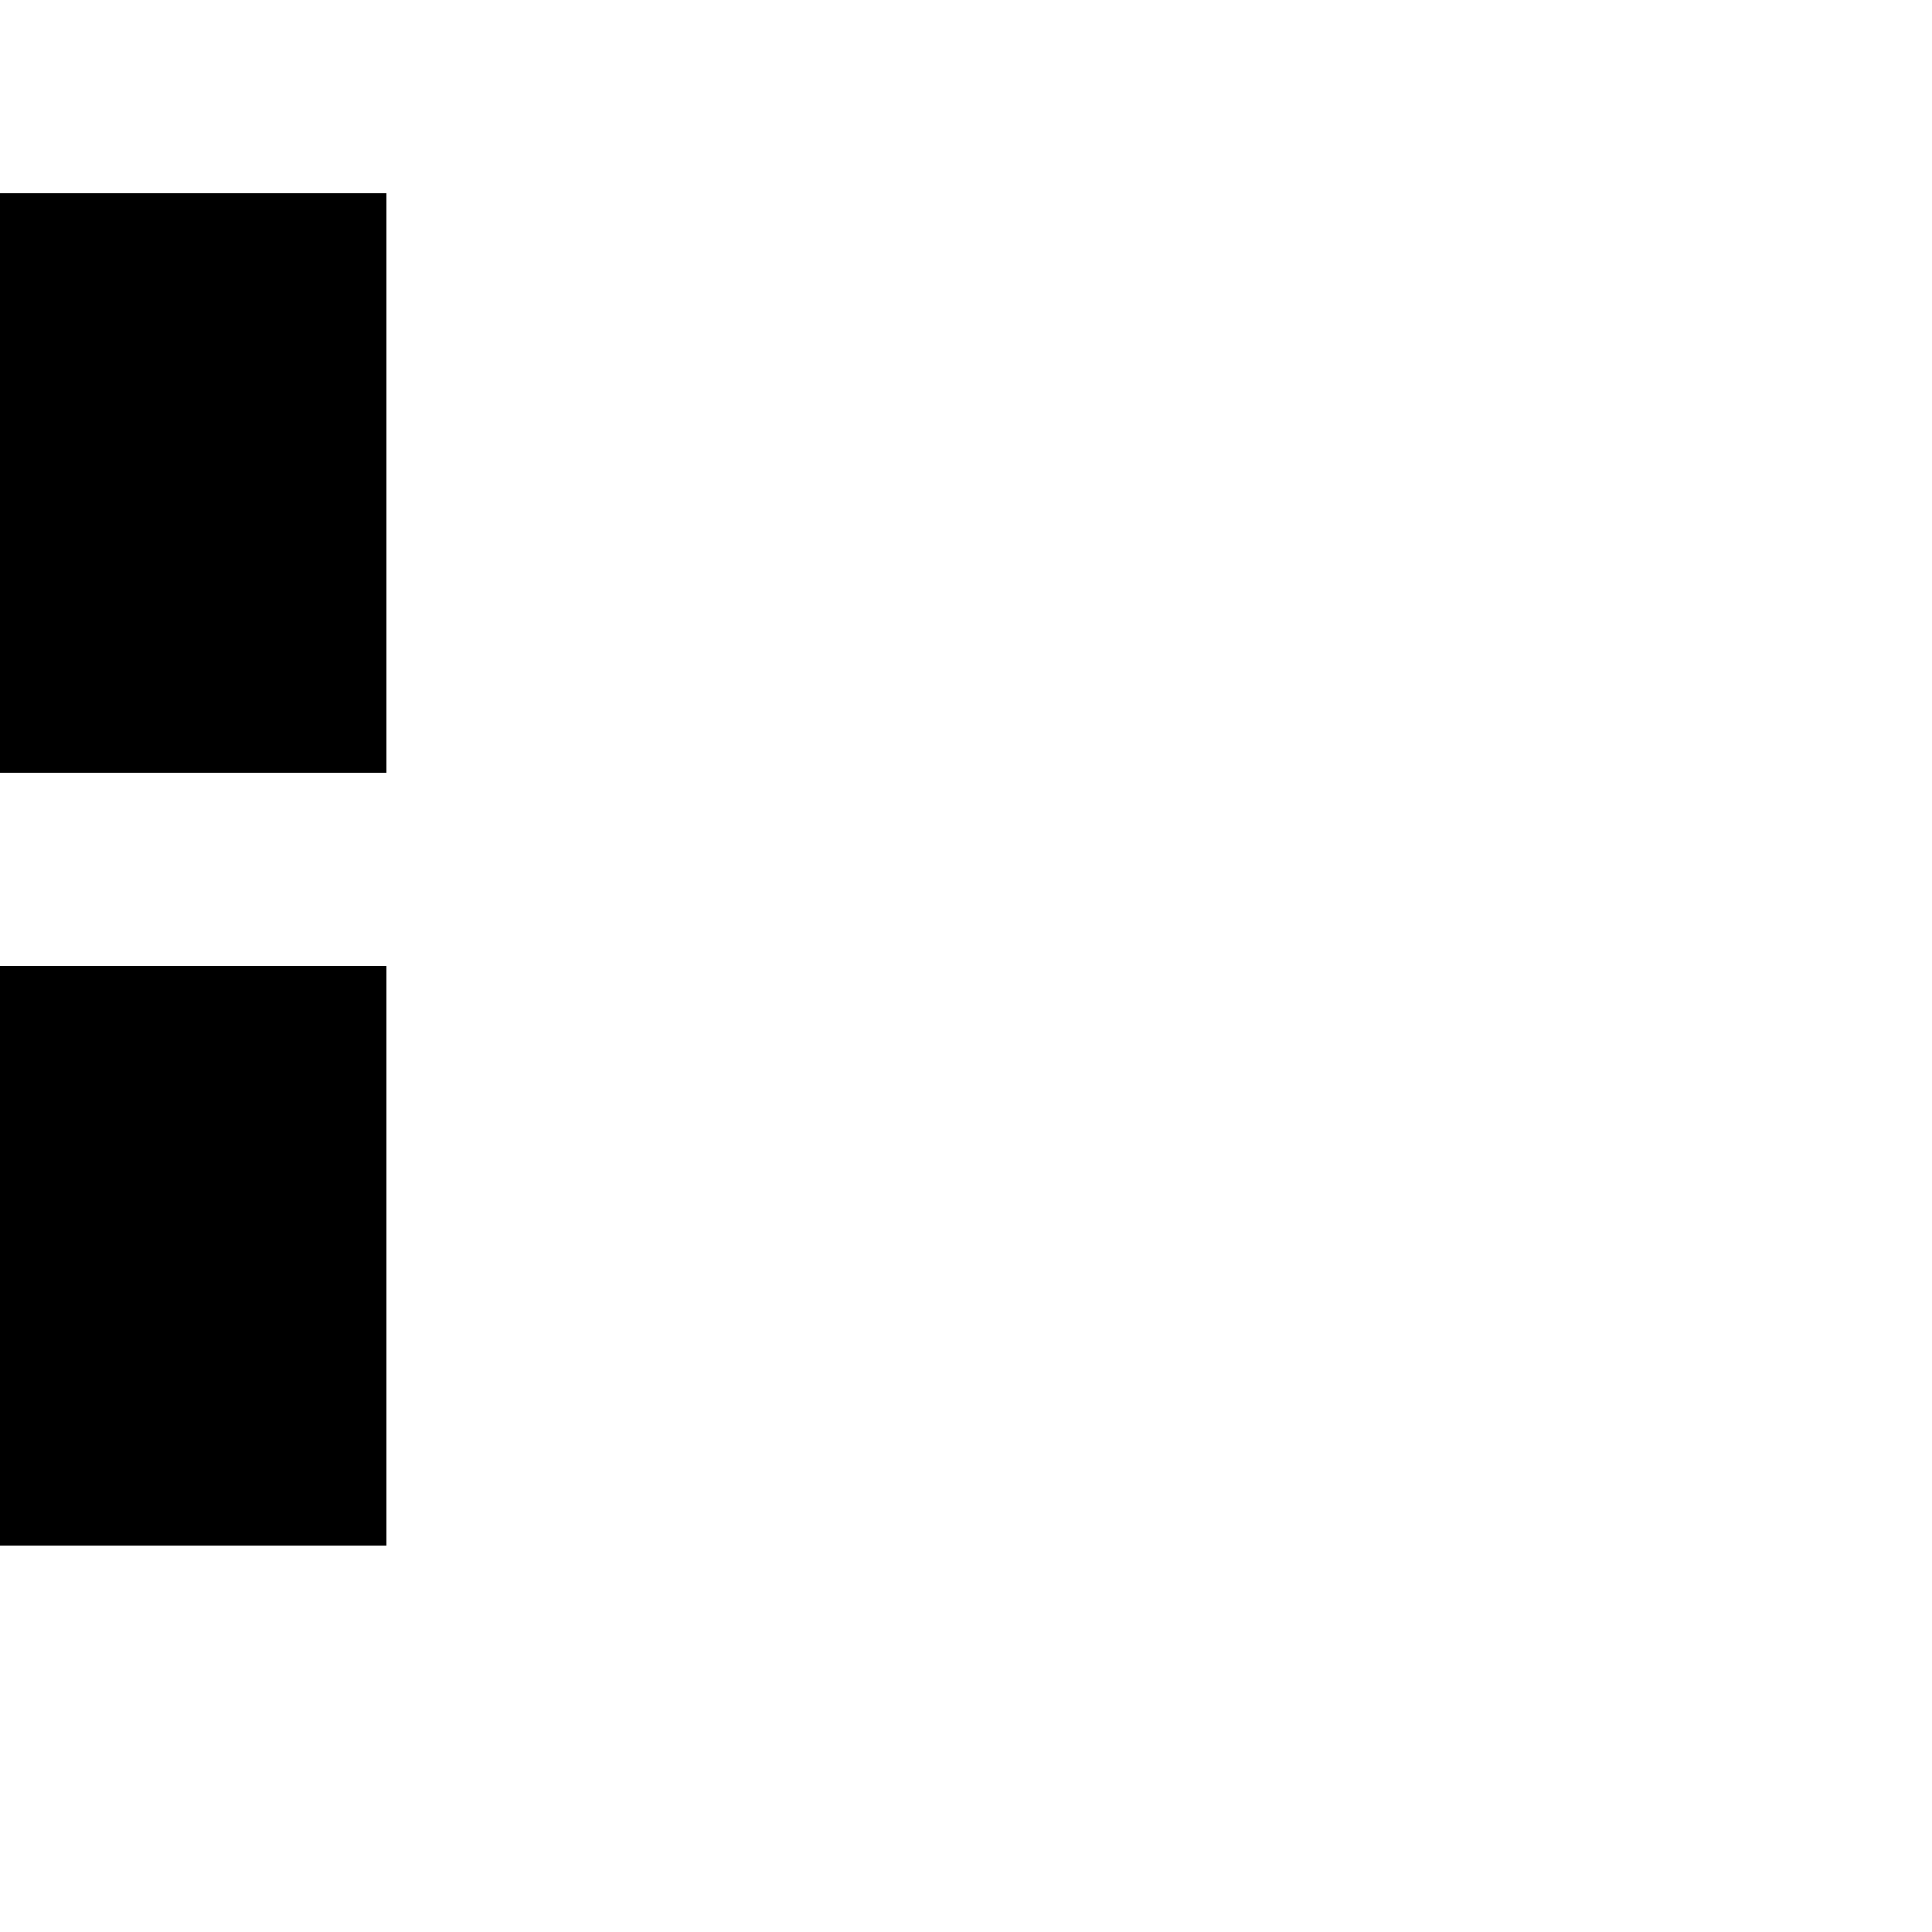
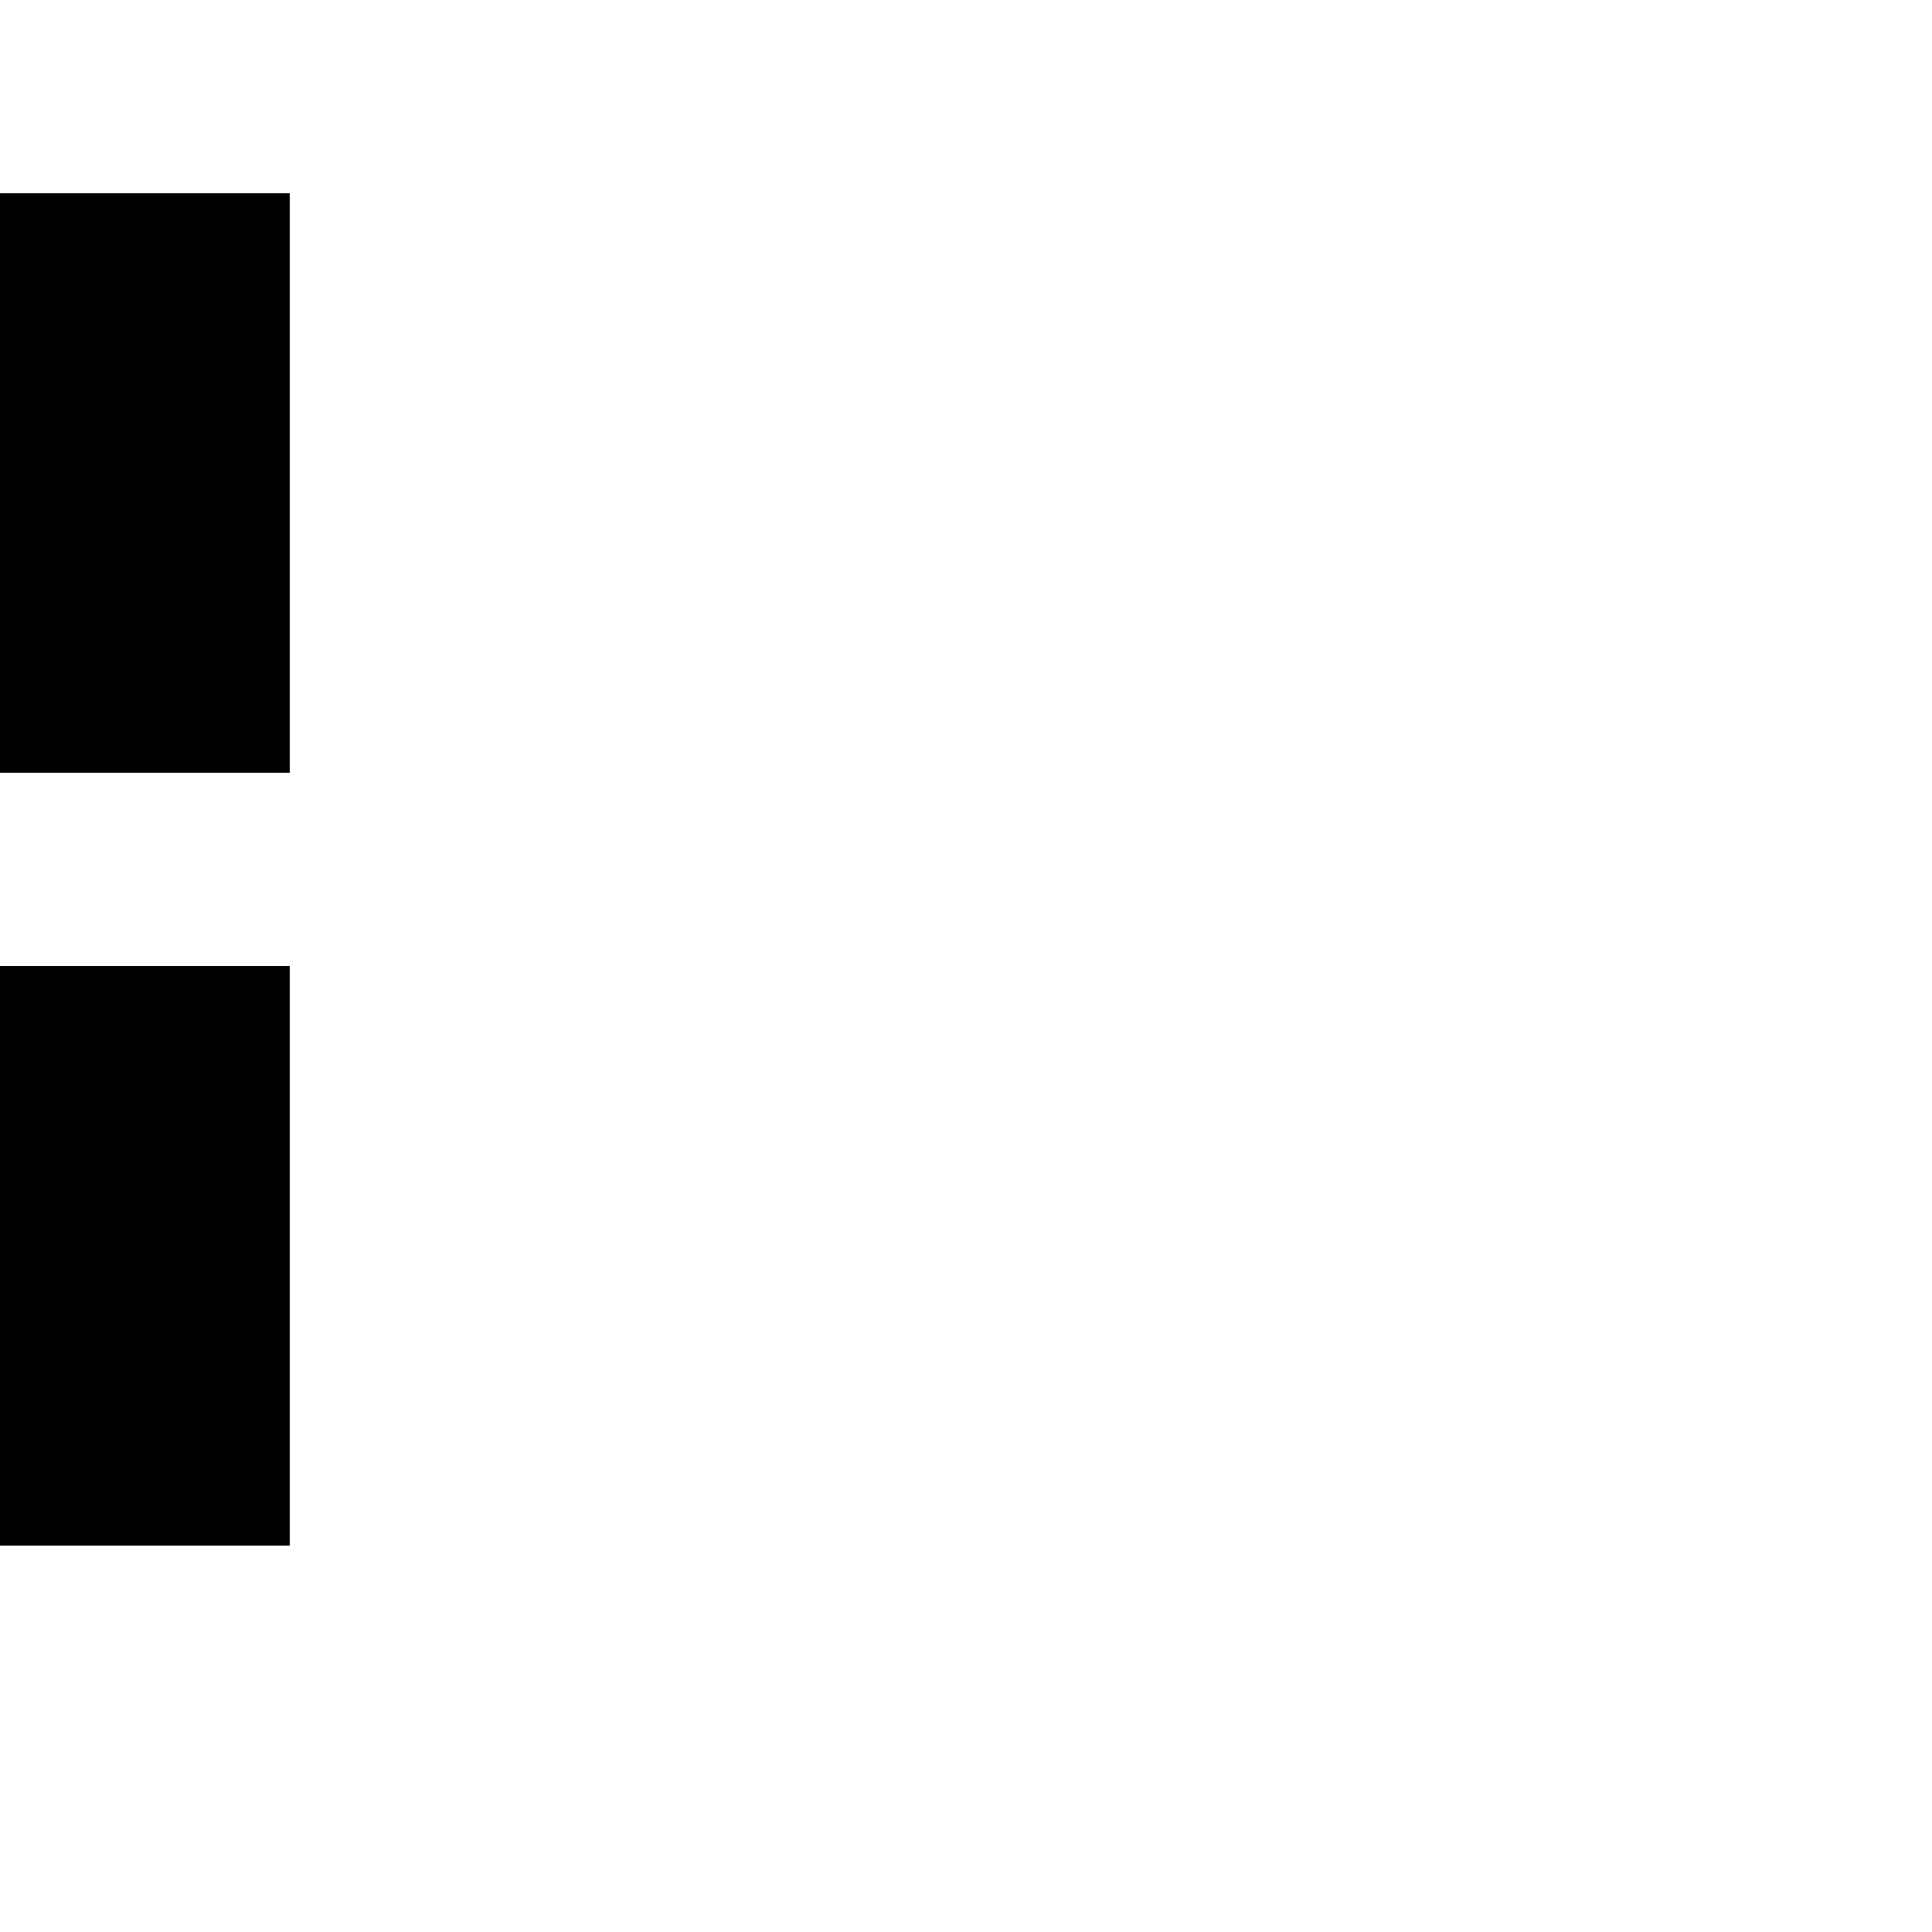
<svg xmlns="http://www.w3.org/2000/svg" height="1024" width="1024" version="1.1" id="svg4375" viewBox="0 0 1024 1024" xml:space="preserve">
  <defs id="defs4">
    <linearGradient id="linearGradient8000">
      <stop style="stop-color:#000000;stop-opacity:1;" offset="0" id="stop7998" />
    </linearGradient>
    <clipPath clipPathUnits="userSpaceOnUse" id="clipPath6029">
      <g id="use6031" />
    </clipPath>
  </defs>
  <g id="layer1" style="display:inline">
-     <path id="path2618" style="display:inline;fill:#000000" d="M 204.8,512 V 819.2 L 0,819.2 V 512 Z M 0,102.4 l 204.8,0 V 409.6 L 0,409.6 Z" />
+     <path id="path2618" style="display:inline;fill:#000000" d="M 153.6,512 V 819.2 L 0,819.2 V 512 Z M 0,102.4 l 153.6,0 V 409.6 L 0,409.6 Z" />
  </g>
</svg>
